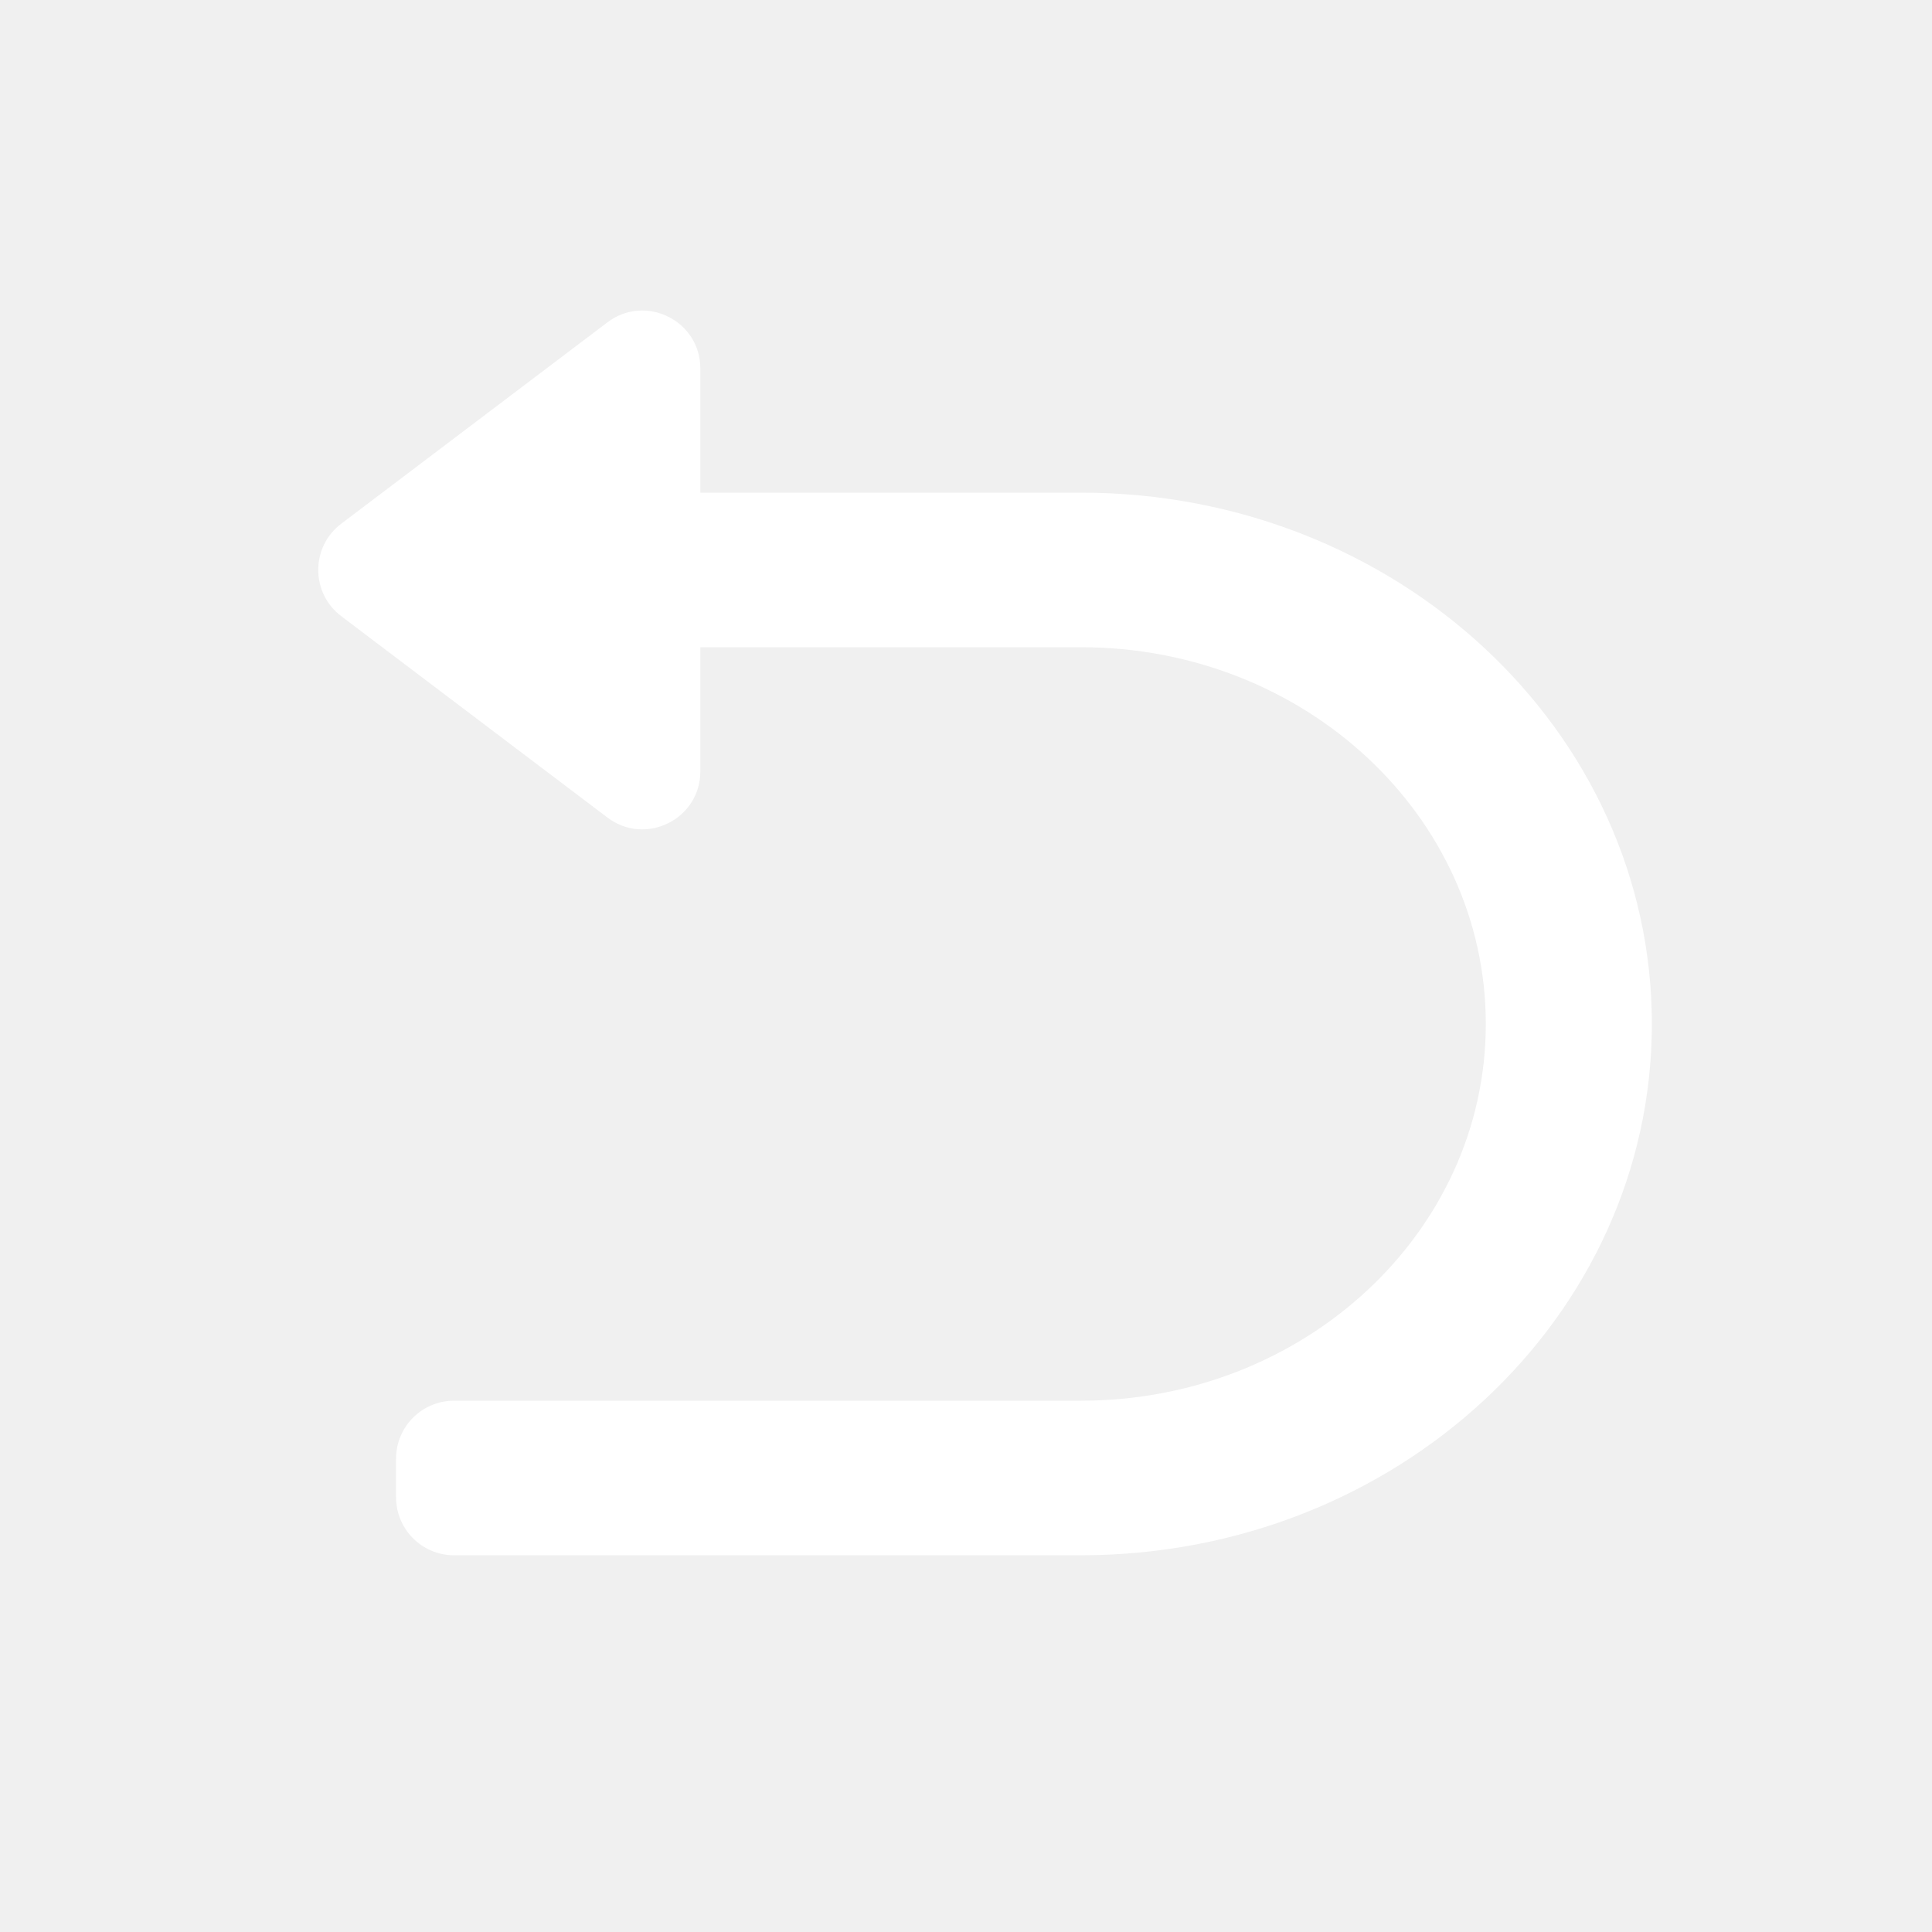
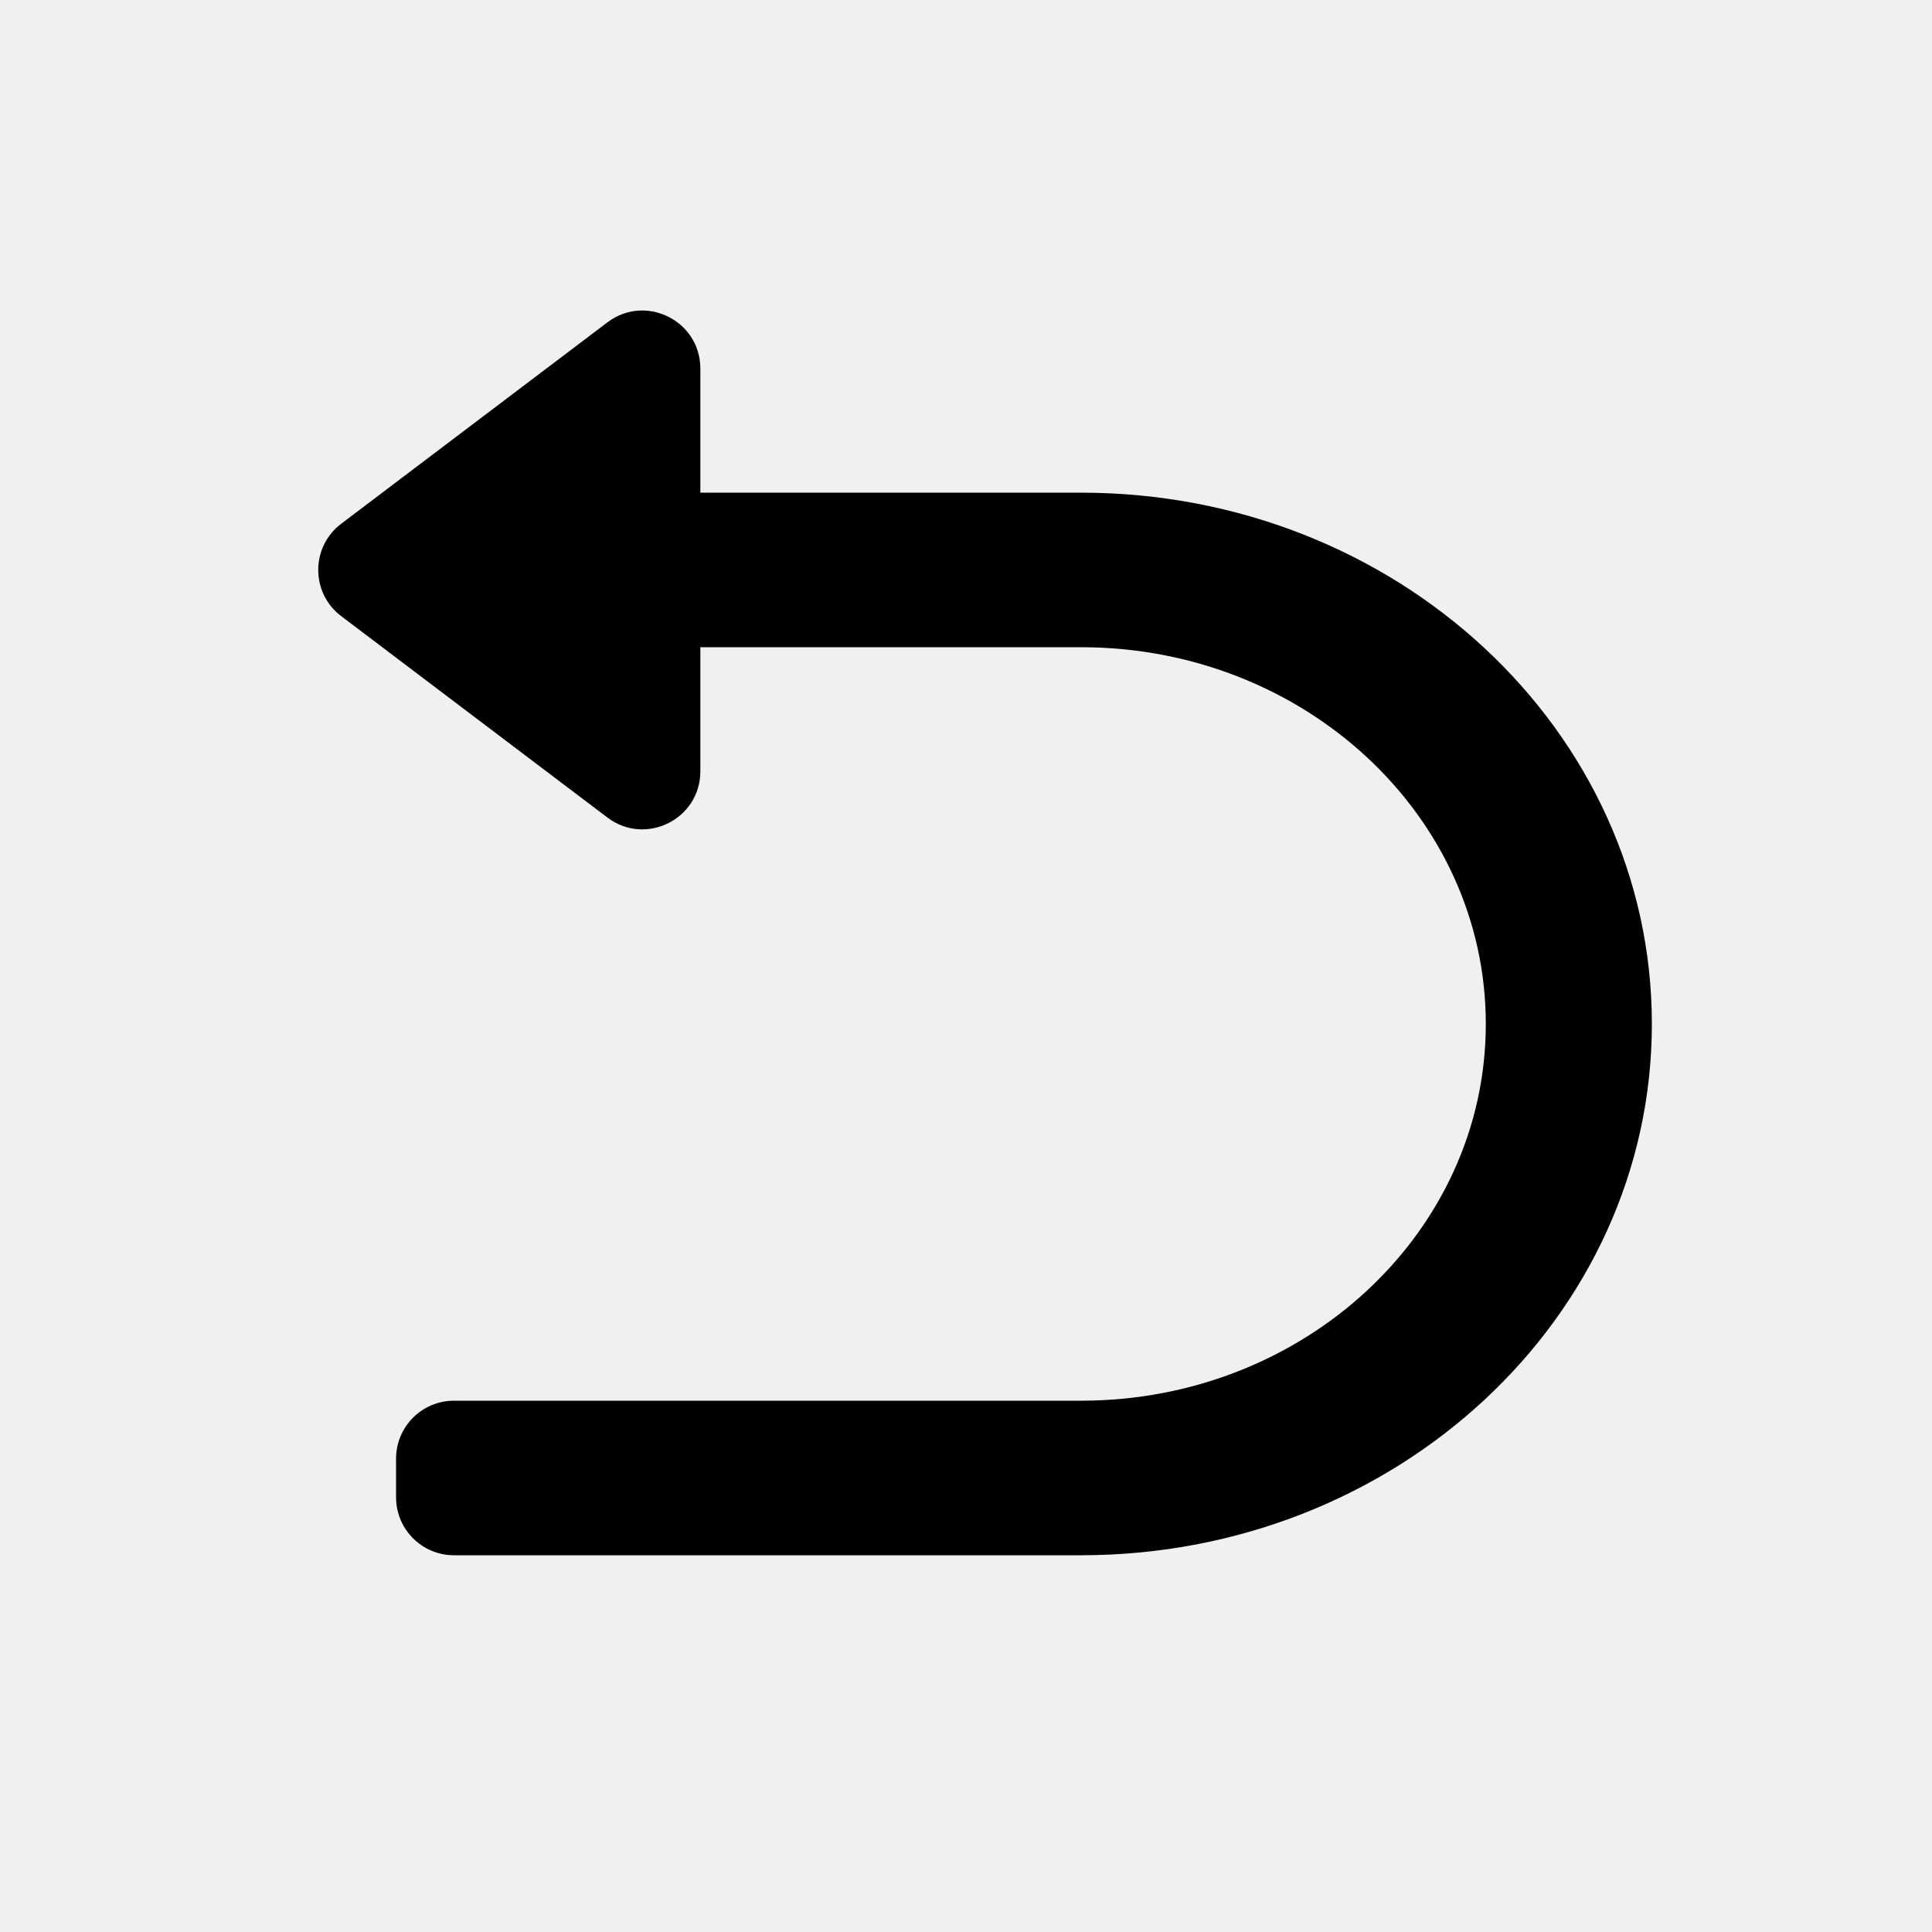
<svg xmlns="http://www.w3.org/2000/svg" t="1611144992556" class="icon" viewBox="0 0 1024 1024" version="1.1" p-id="2519" width="32" height="32">
  <defs>
    <style type="text/css" />
  </defs>
-   <path d="M180.864 277.581c-16.251 12.288-16.251 36.71 0 48.998L321.946 433.311c20.234 15.309 49.254 0.876 49.254-24.499V343.04h201.774c118.482 0 214.533 89.395 214.533 199.68 0 110.28-96.051 199.68-214.533 199.68H240.64a30.72 30.72 0 0 0-30.72 30.72v20.48a30.72 30.72 0 0 0 30.72 30.72h332.334C740.065 824.32 875.52 698.245 875.52 542.72s-135.455-281.6-302.546-281.6H371.2V195.348c0-25.375-29.02-39.808-49.254-24.499L180.864 277.581z" fill="#ffffff" p-id="2520" />
+   <path d="M180.864 277.581c-16.251 12.288-16.251 36.71 0 48.998L321.946 433.311c20.234 15.309 49.254 0.876 49.254-24.499V343.04h201.774c118.482 0 214.533 89.395 214.533 199.68 0 110.28-96.051 199.68-214.533 199.68H240.64a30.72 30.72 0 0 0-30.72 30.72v20.48a30.72 30.72 0 0 0 30.72 30.72h332.334C740.065 824.32 875.52 698.245 875.52 542.72s-135.455-281.6-302.546-281.6H371.2V195.348c0-25.375-29.02-39.808-49.254-24.499L180.864 277.581z" fill="currentColor" p-id="2520" />
</svg>
